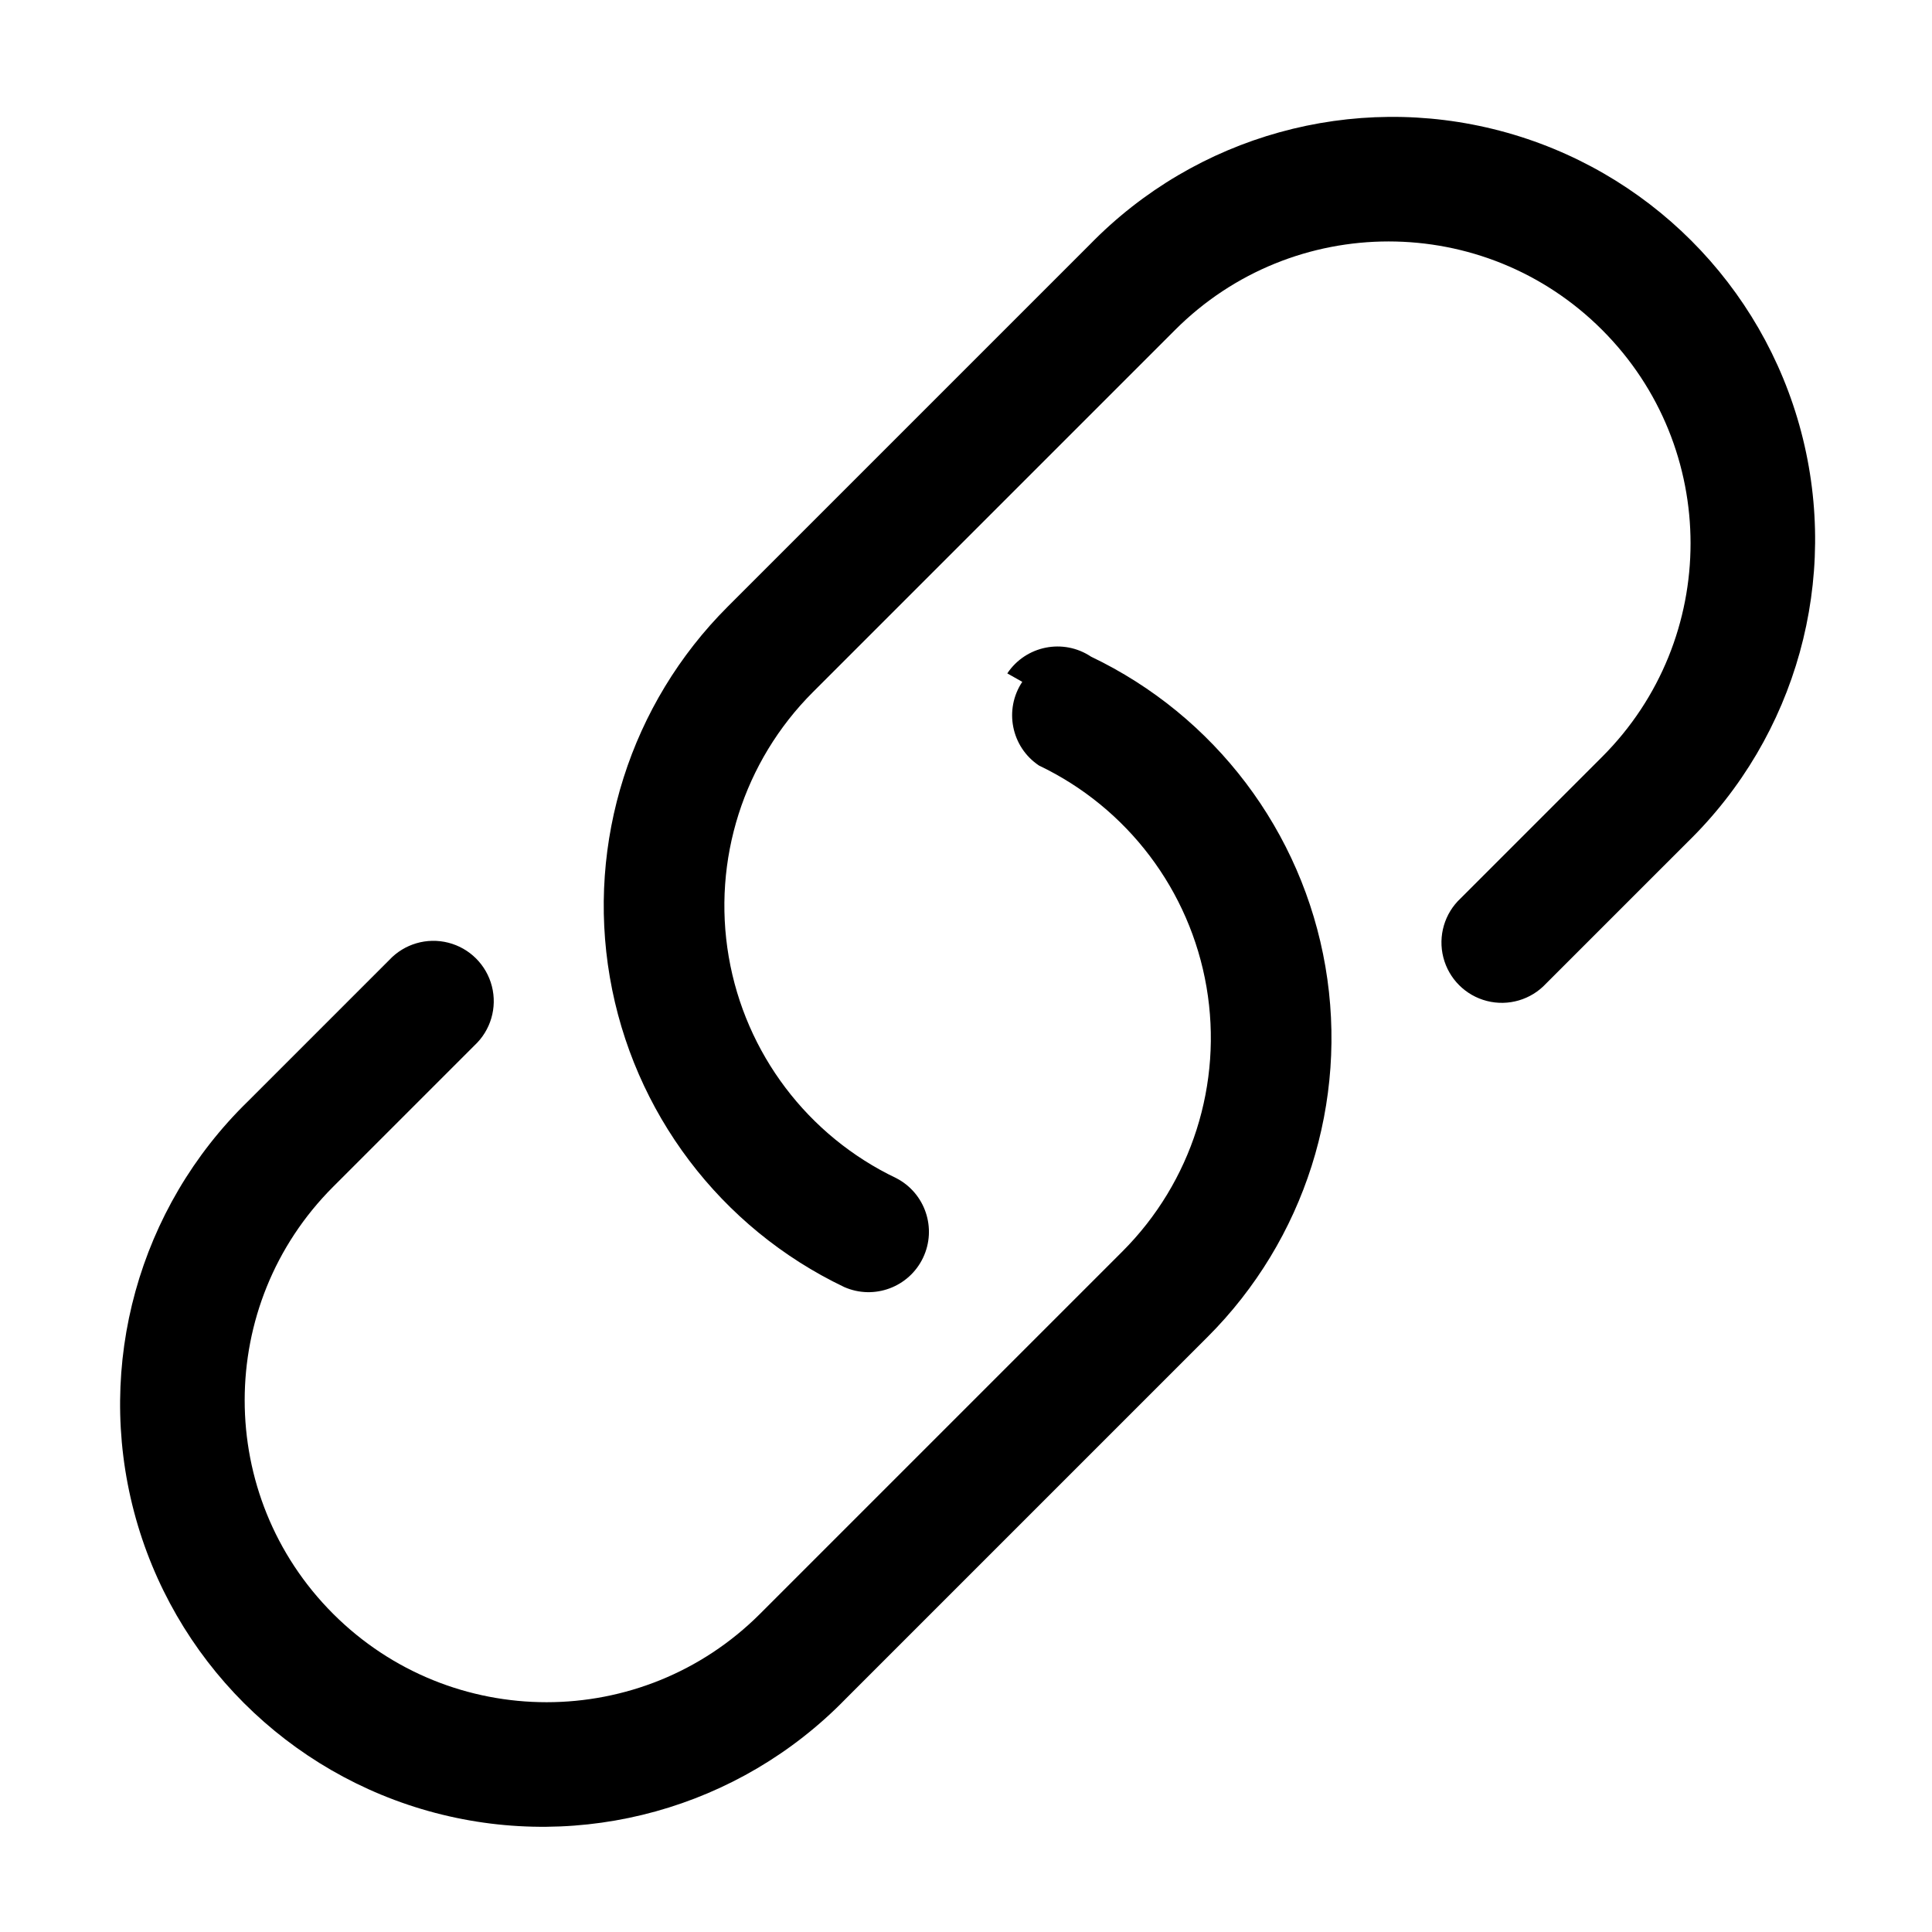
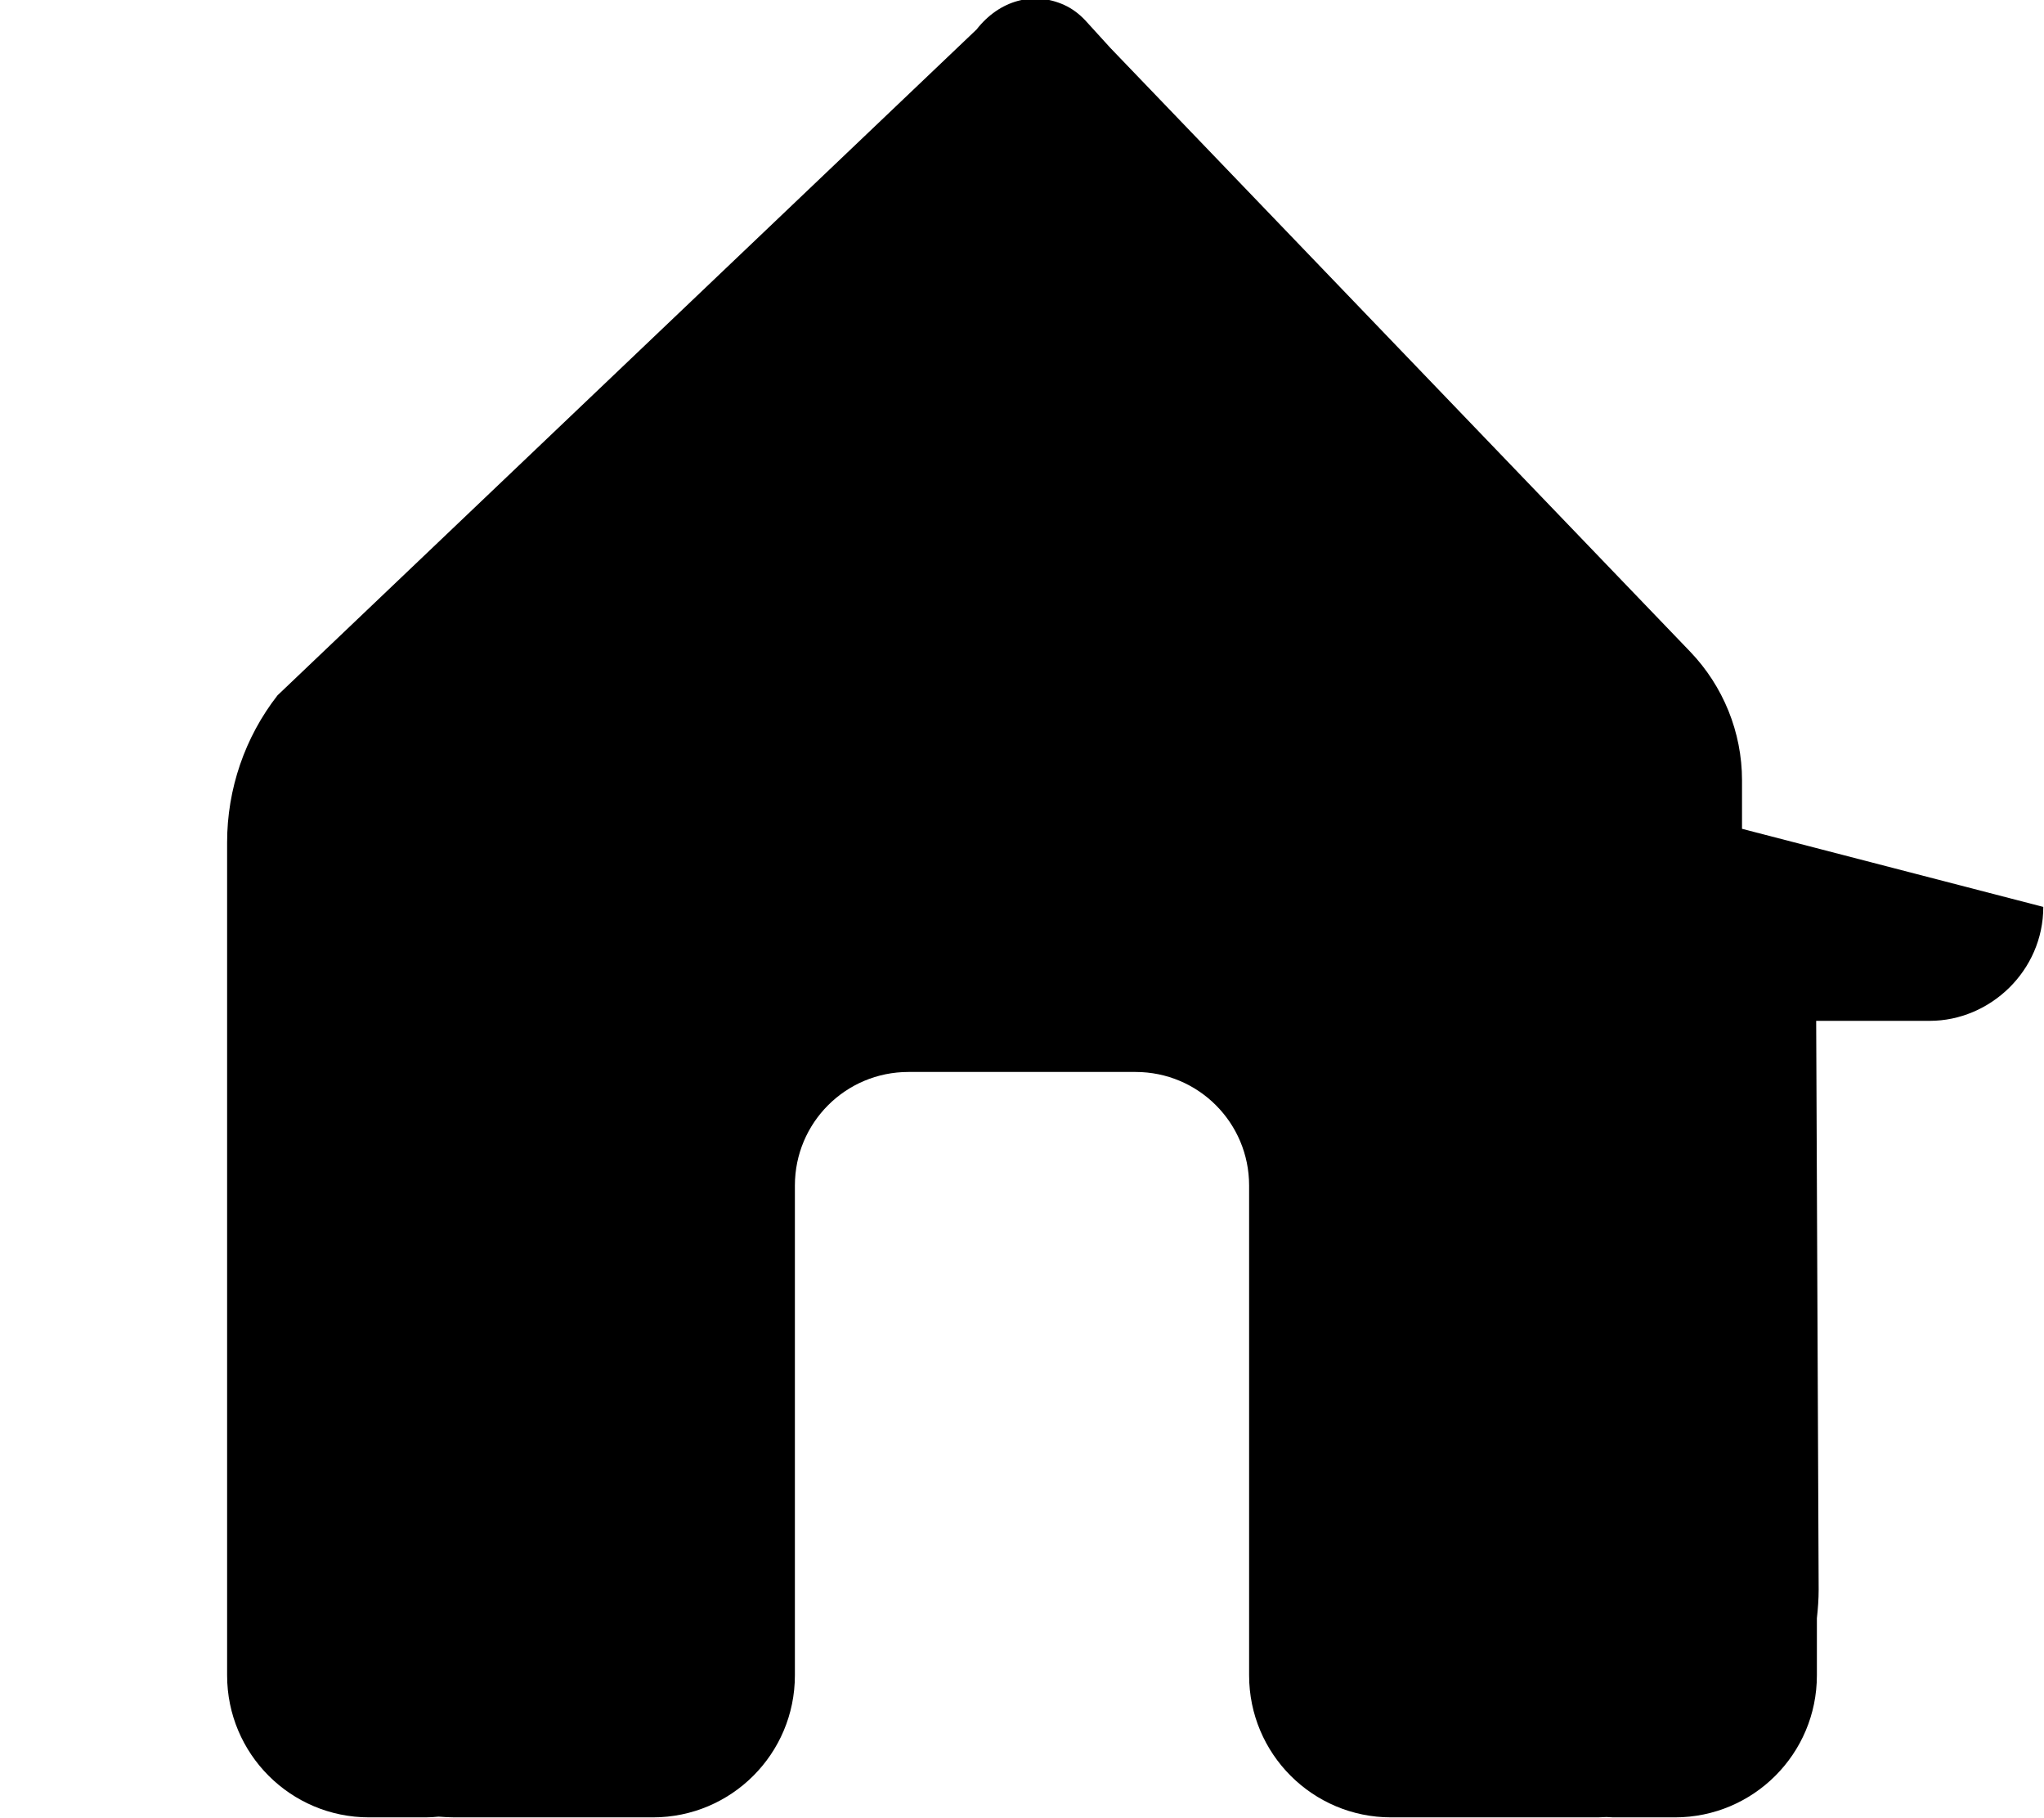
- <svg xmlns="http://www.w3.org/2000/svg" role="img" viewBox="0 0 24 24">
-   <path fill-rule="evenodd" d="M19.902 4.098a3.75 3.75 0 0 0-5.304 0l-4.5 4.5a3.75 3.75 0 0 0 1.035 6.037.75.75 0 0 1-.646 1.353 5.25 5.25 0 0 1-1.449-8.45l4.5-4.5a5.25 5.25 0 1 1 7.424 7.424l-1.757 1.757a.75.75 0 1 1-1.06-1.06l1.757-1.757a3.75 3.75 0 0 0 0-5.304Zm-7.389 4.267a.75.75 0 0 1 1.04-.208 5.25 5.25 0 0 1 1.449 8.45l-4.5 4.5a5.25 5.25 0 1 1-7.424-7.424l1.757-1.757a.75.75 0 1 1 1.06 1.06l-1.757 1.757a3.75 3.75 0 1 0 5.304 5.304l4.5-4.5a3.75 3.75 0 0 0-1.035-6.037.75.75 0 0 1-.208-1.04Z" clip-rule="evenodd" />
+ <svg xmlns="http://www.w3.org/2000/svg" role="img" viewBox="0 0 576 512">
+   <path d="M575.8 255.5c0 18-15 32.1-32 32.1h-32l.7 160.2c0 2.7-.2 5.4-.5 8.1V472c0 22.1-17.9 40-40 40H456c-1.1 0-2.2 0-3.3-.1c-1.4 .1-2.8 .1-4.2 .1H416 392c-22.1 0-40-17.9-40-40V400 334c0-17.7-14.3-32-32-32H256c-17.7 0-32 14.3-32 32v66 72c0 22.1-17.9 40-40 40H152 128.1c-1.5 0-3-.1-4.5-.2c-1.2 .1-2.4 .2-3.6 .2H104c-22.1 0-40-17.9-40-40v-72c0-.7 0-1.4 0-2.1V288 256 237.3c0-15 5-29.6 14.2-41.4L275.2 8.3C281.7 0 291.3-2.5 299.9 1.4c2.2 1 4.2 2.5 5.9 4.3l7.1 7.8 163.4 170.1c9.3 9.7 14.6 22.7 14.6 36.2v13.7z" />
</svg>
